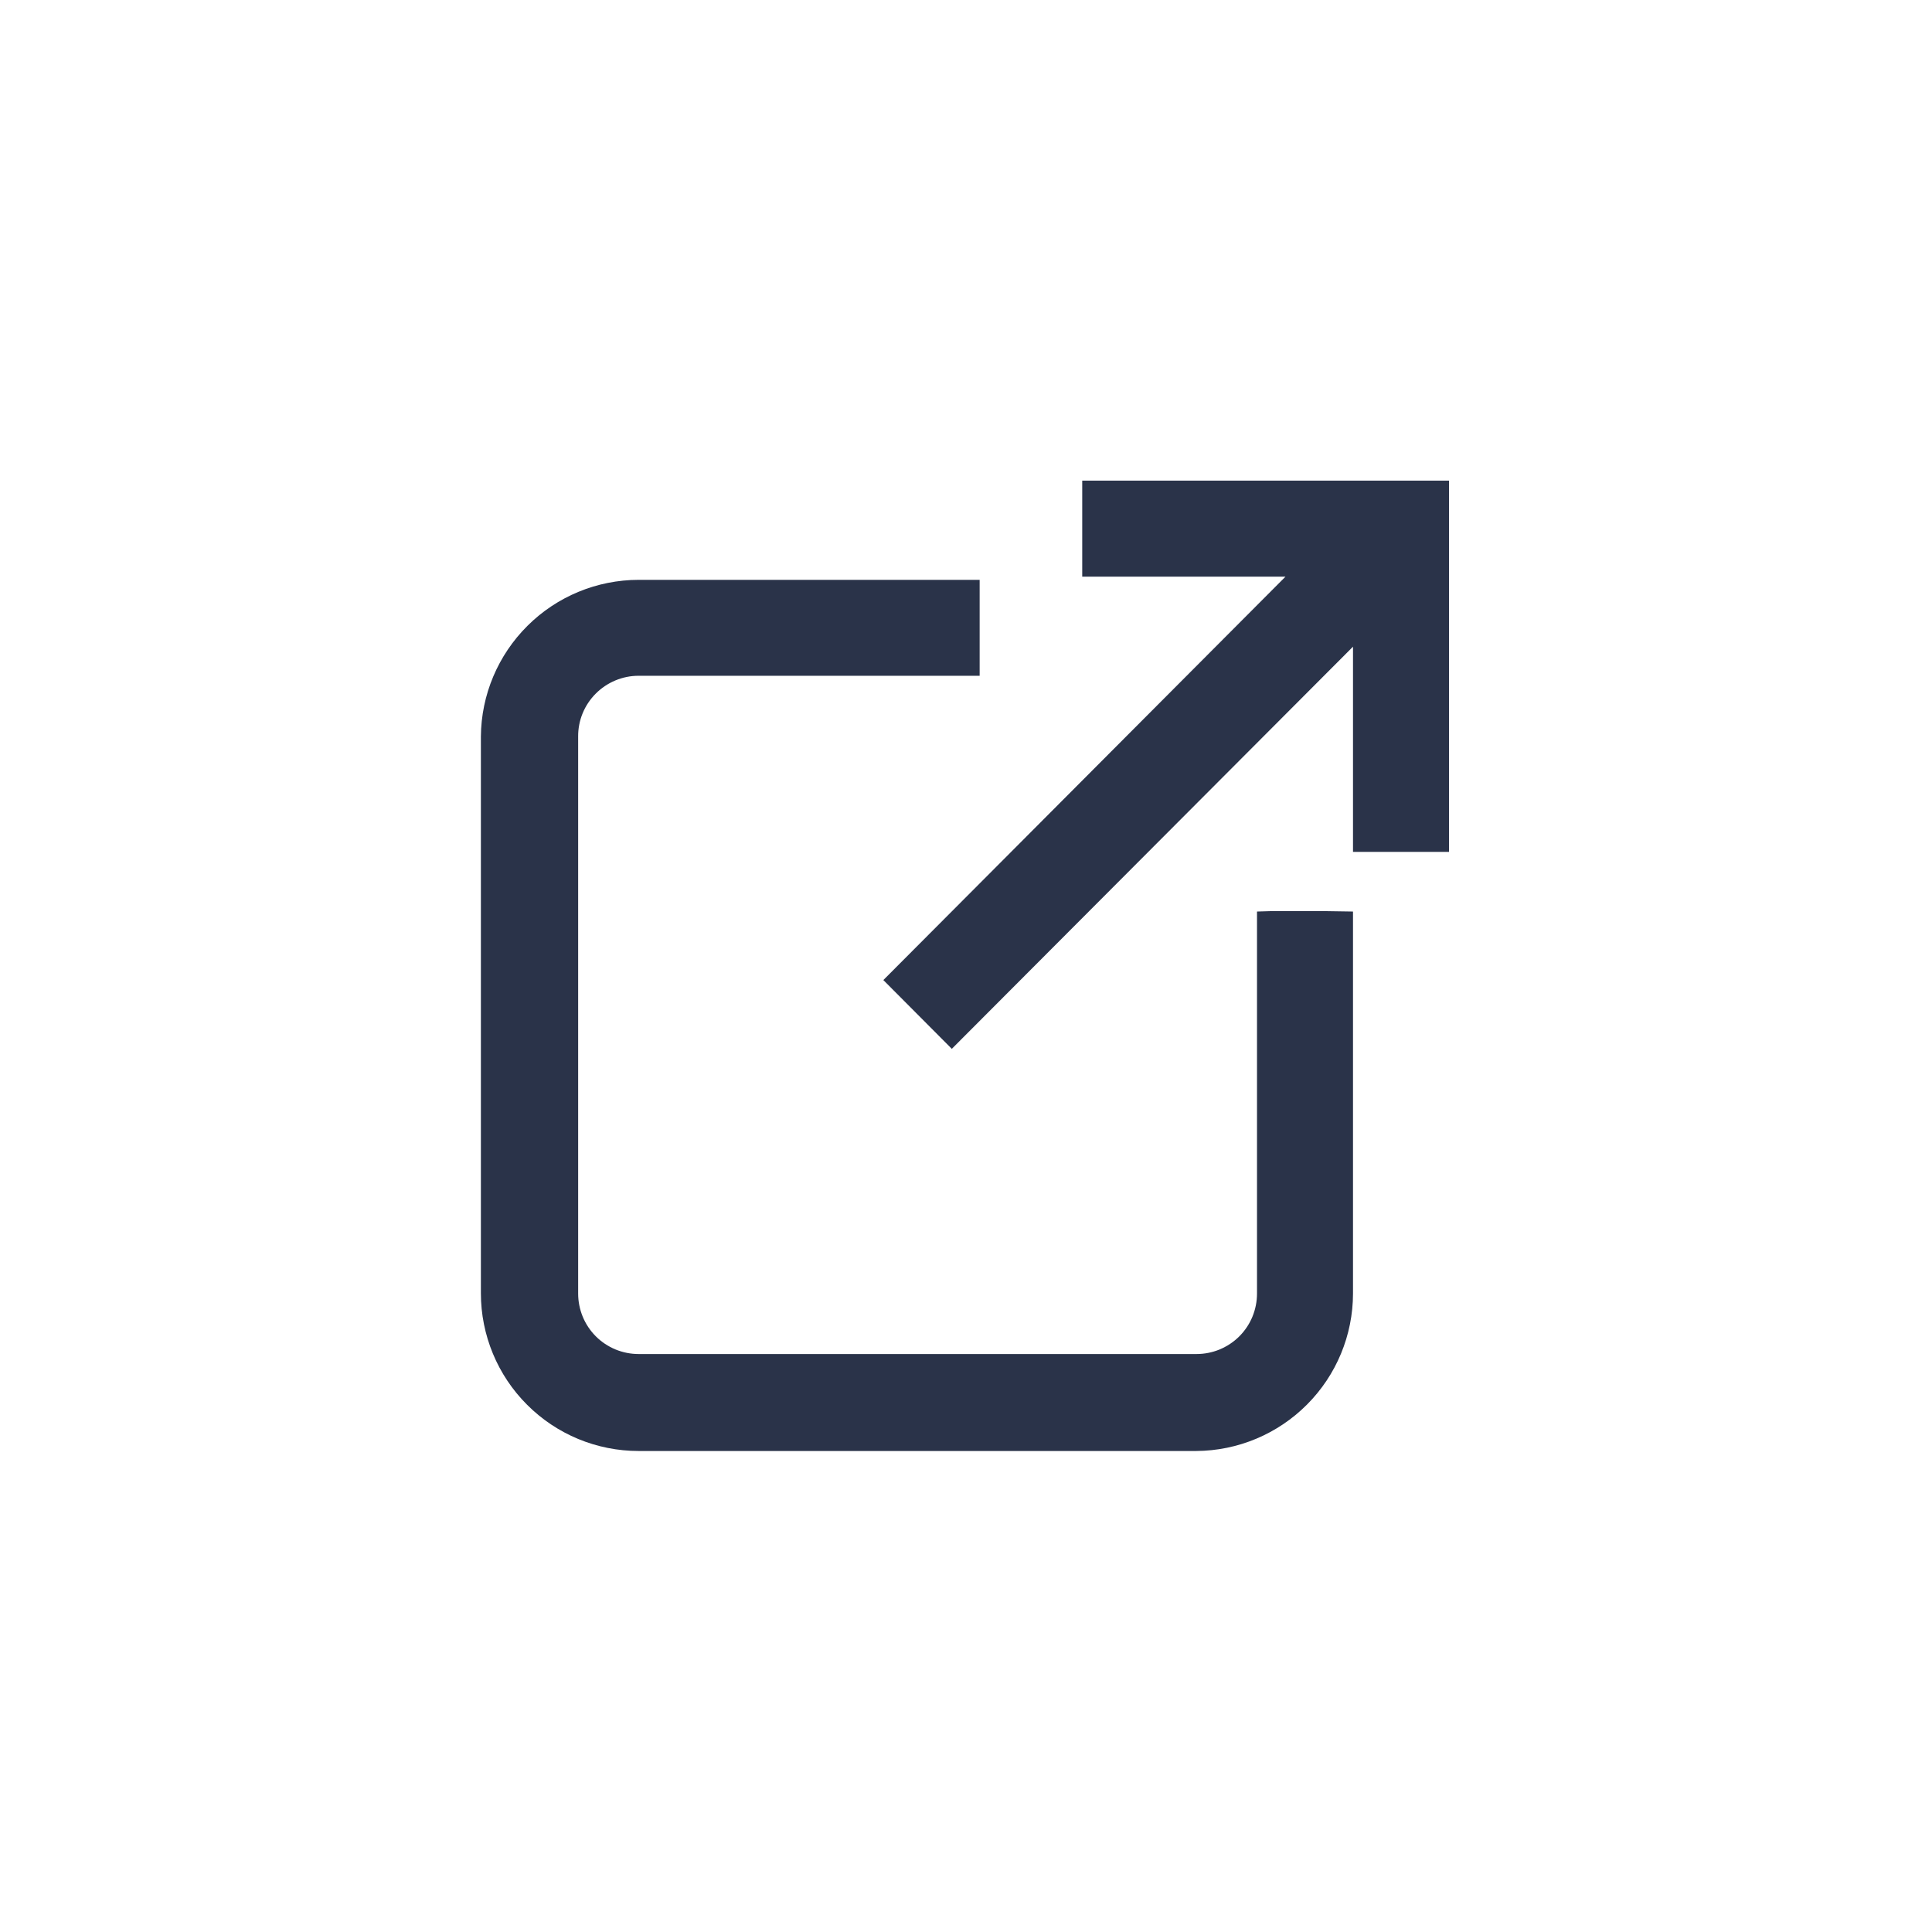
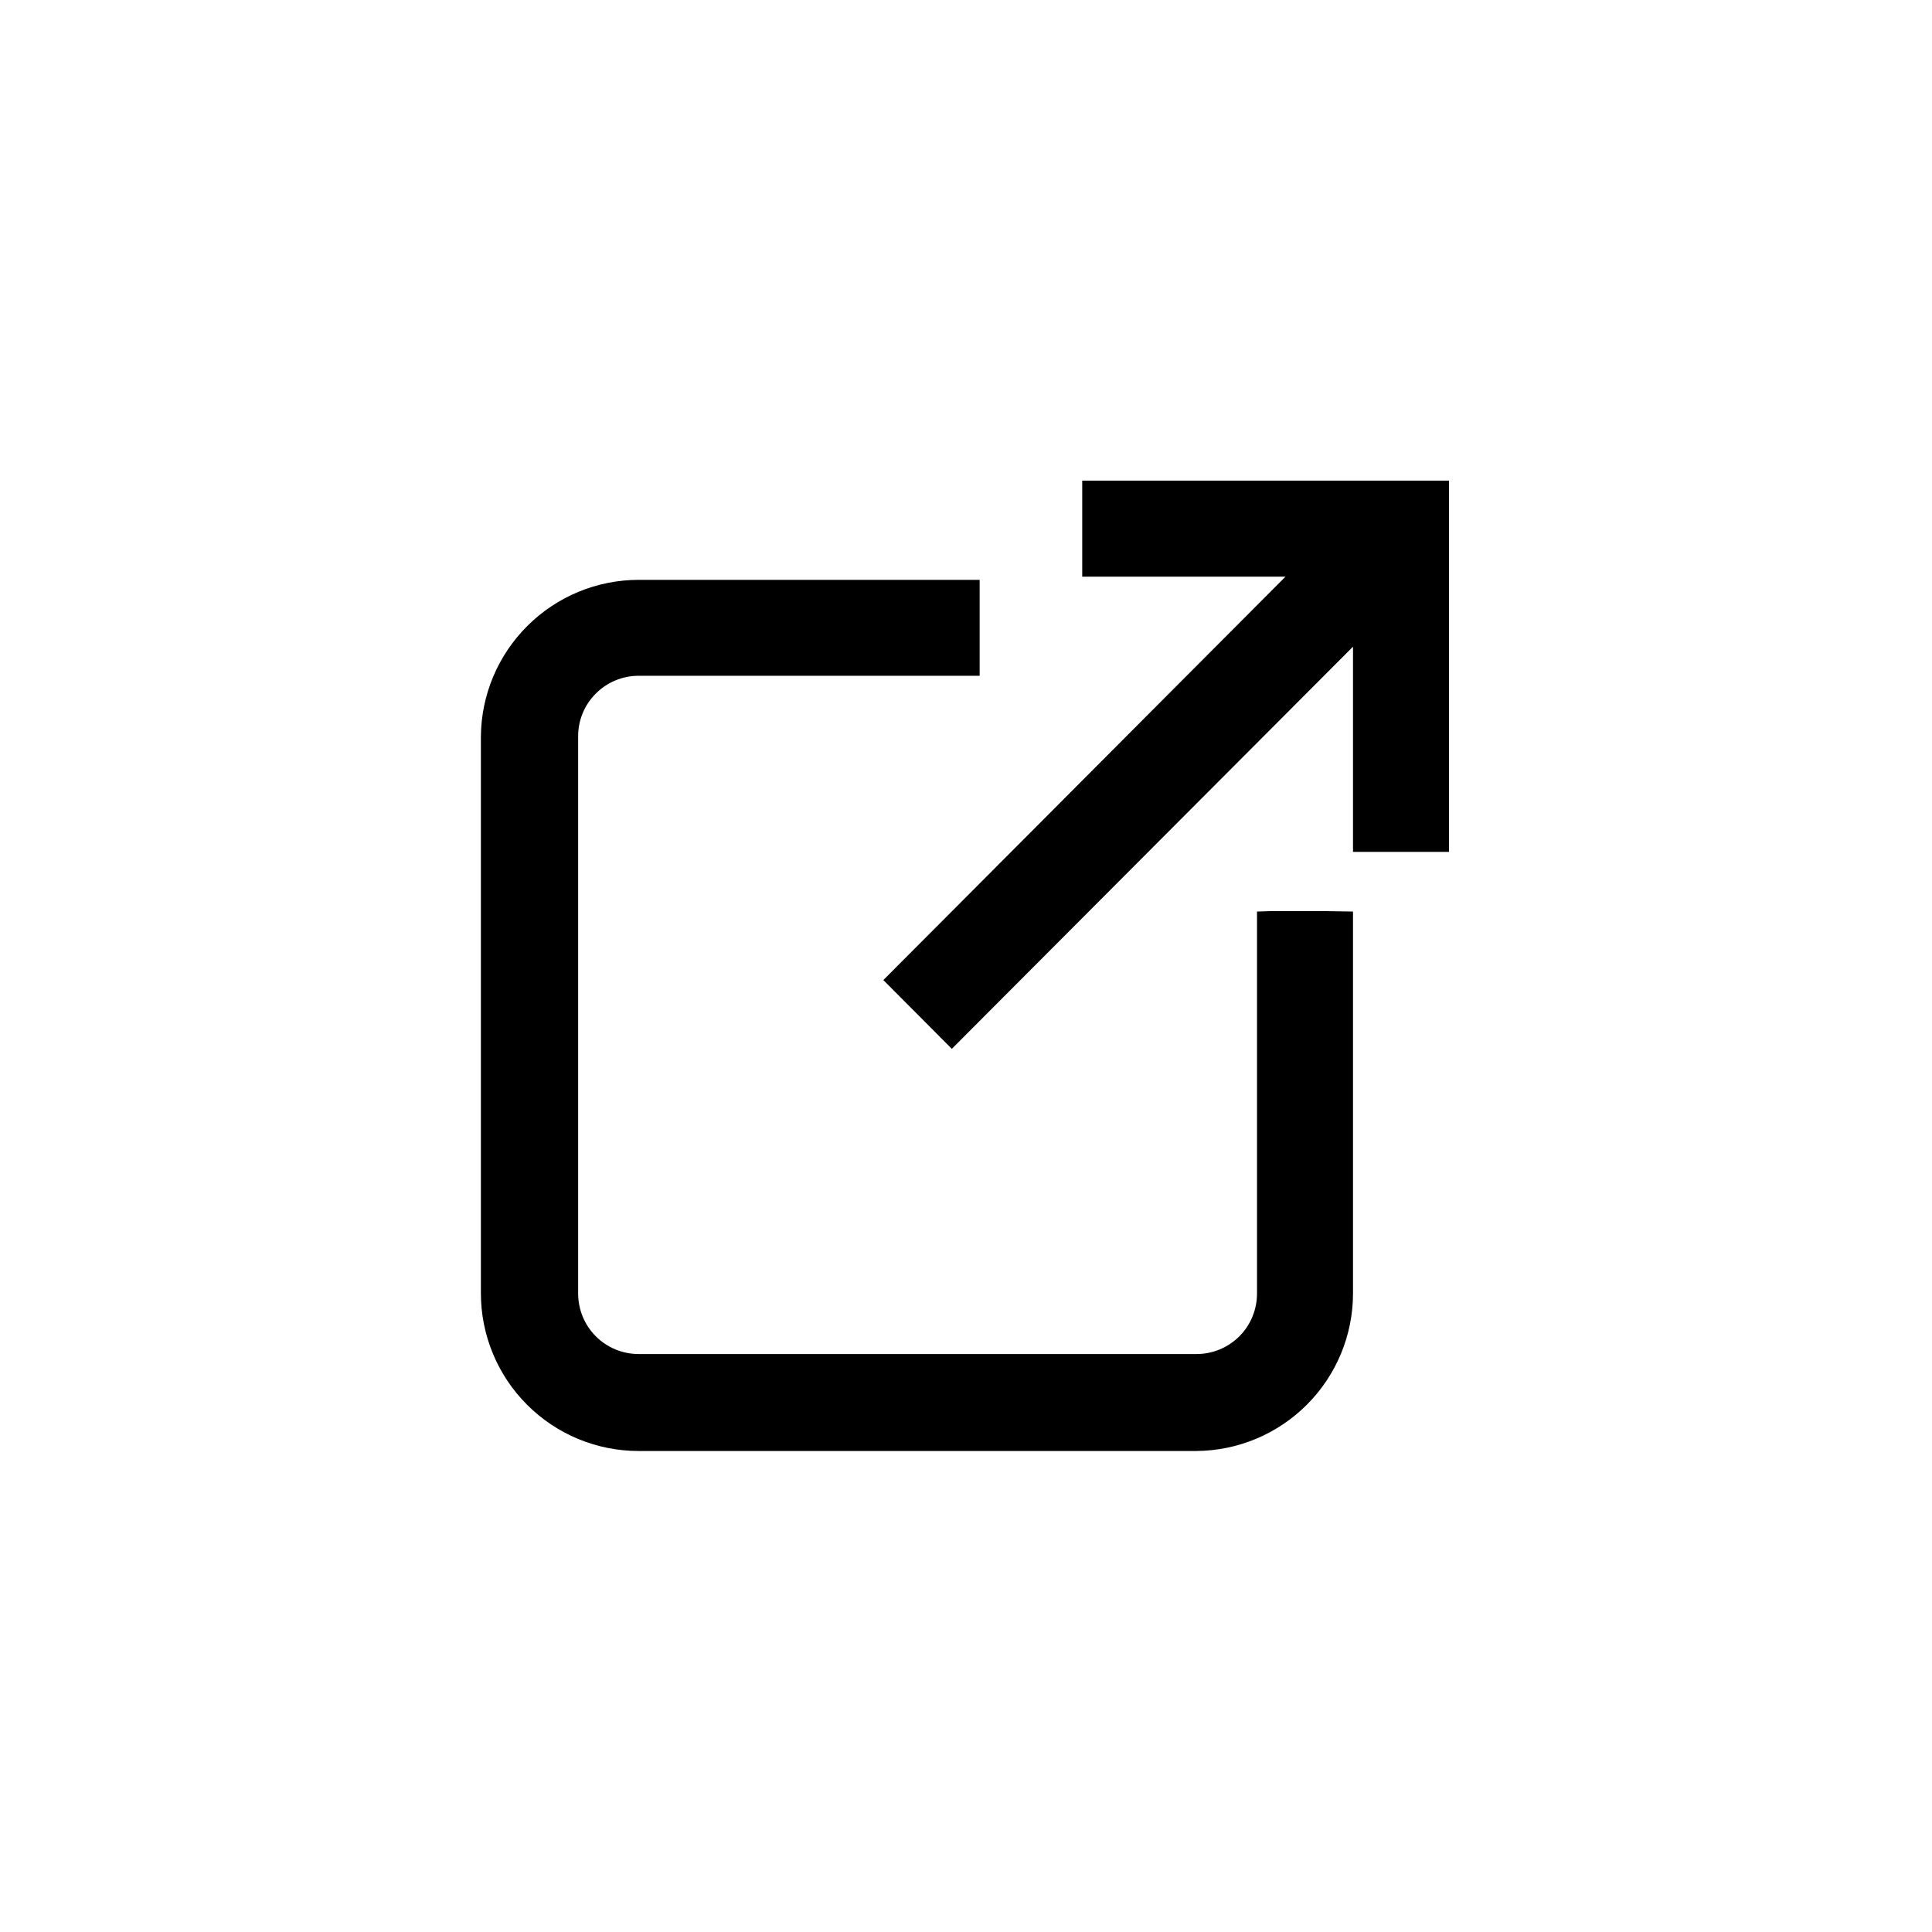
<svg xmlns="http://www.w3.org/2000/svg" width="32" height="32" viewBox="0 0 32 32" fill="none">
-   <path fill-rule="evenodd" clip-rule="evenodd" d="M17.925 7.961H23.231H24V8.772V14.11H23.686H23H22.41V13.588V10.711L15.765 17.372L14.631 16.233L21.292 9.551H17.925V9.204V8.79V8.234V7.961ZM21.38 15.091H21.949L22.41 15.098V15.671V21.426C22.409 22.115 22.135 22.776 21.648 23.264C21.162 23.752 20.503 24.029 19.813 24.033H10.577C9.884 24.033 9.22 23.758 8.73 23.267C8.24 22.778 7.965 22.113 7.965 21.42V12.2C7.97 11.51 8.248 10.851 8.737 10.365C9.226 9.878 9.888 9.605 10.577 9.604H15.574L15.92 9.604L16.226 9.604V10.046V10.425V10.755V11.193H15.92H15.574H10.577C10.445 11.193 10.315 11.219 10.193 11.27C10.071 11.321 9.96 11.395 9.867 11.489C9.774 11.582 9.7 11.693 9.65 11.815C9.6 11.937 9.575 12.068 9.576 12.2V21.426C9.576 21.557 9.602 21.687 9.652 21.809C9.702 21.93 9.776 22.041 9.869 22.134C9.962 22.227 10.072 22.3 10.194 22.351C10.316 22.401 10.446 22.427 10.577 22.427H19.819C19.95 22.427 20.08 22.401 20.202 22.351C20.323 22.3 20.434 22.227 20.527 22.134C20.62 22.041 20.694 21.93 20.744 21.809C20.794 21.687 20.82 21.557 20.82 21.426V15.671V15.098L21.05 15.091H21.38Z" fill="#2A3349" />
+   <path fill-rule="evenodd" clip-rule="evenodd" d="M17.925 7.961H23.231H24V8.772V14.11H23.686H23H22.41V13.588V10.711L15.765 17.372L14.631 16.233L21.292 9.551H17.925V9.204V8.79V8.234V7.961ZM21.38 15.091H21.949L22.41 15.098V15.671V21.426C22.409 22.115 22.135 22.776 21.648 23.264C21.162 23.752 20.503 24.029 19.813 24.033H10.577C9.884 24.033 9.22 23.758 8.73 23.267C8.24 22.778 7.965 22.113 7.965 21.42V12.2C7.97 11.51 8.248 10.851 8.737 10.365C9.226 9.878 9.888 9.605 10.577 9.604H15.574L15.92 9.604L16.226 9.604V10.046V10.425V10.755V11.193H15.92H15.574H10.577C10.445 11.193 10.315 11.219 10.193 11.27C10.071 11.321 9.96 11.395 9.867 11.489C9.774 11.582 9.7 11.693 9.65 11.815C9.6 11.937 9.575 12.068 9.576 12.2V21.426C9.576 21.557 9.602 21.687 9.652 21.809C9.702 21.93 9.776 22.041 9.869 22.134C9.962 22.227 10.072 22.3 10.194 22.351C10.316 22.401 10.446 22.427 10.577 22.427H19.819C19.95 22.427 20.08 22.401 20.202 22.351C20.323 22.3 20.434 22.227 20.527 22.134C20.62 22.041 20.694 21.93 20.744 21.809C20.794 21.687 20.82 21.557 20.82 21.426V15.671V15.098L21.05 15.091H21.38Z" fill="currentColor" />
</svg>
